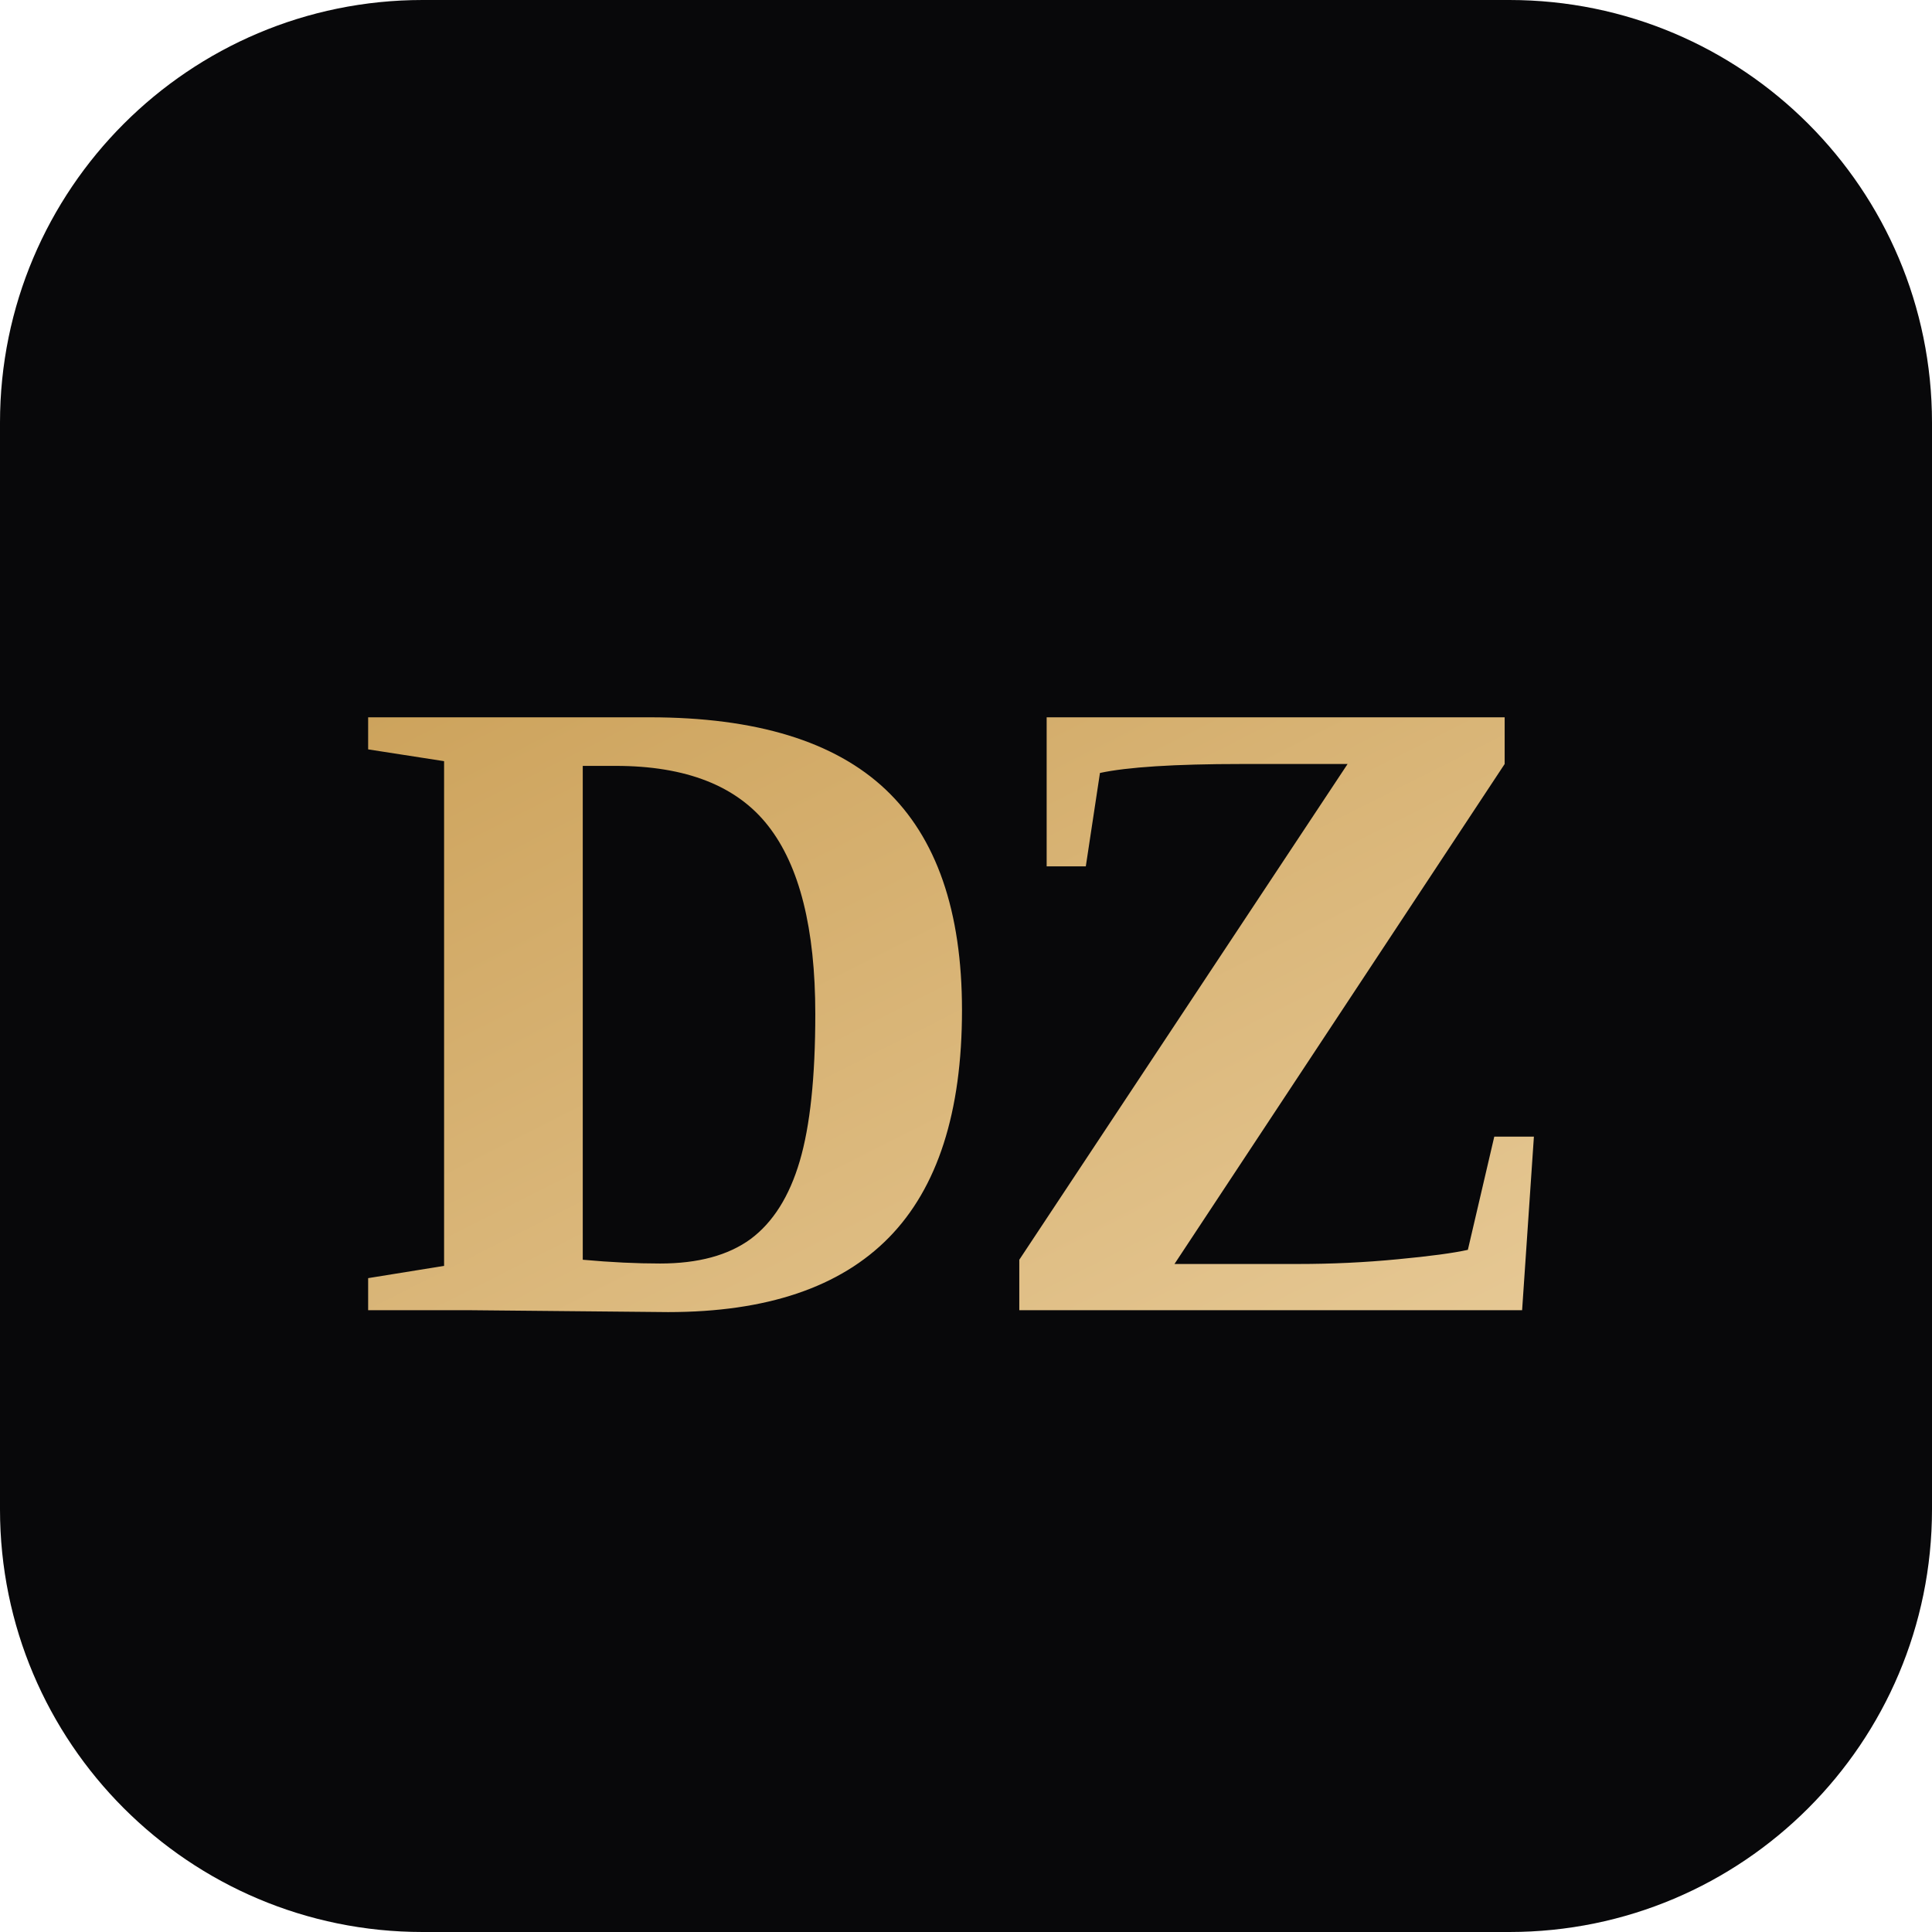
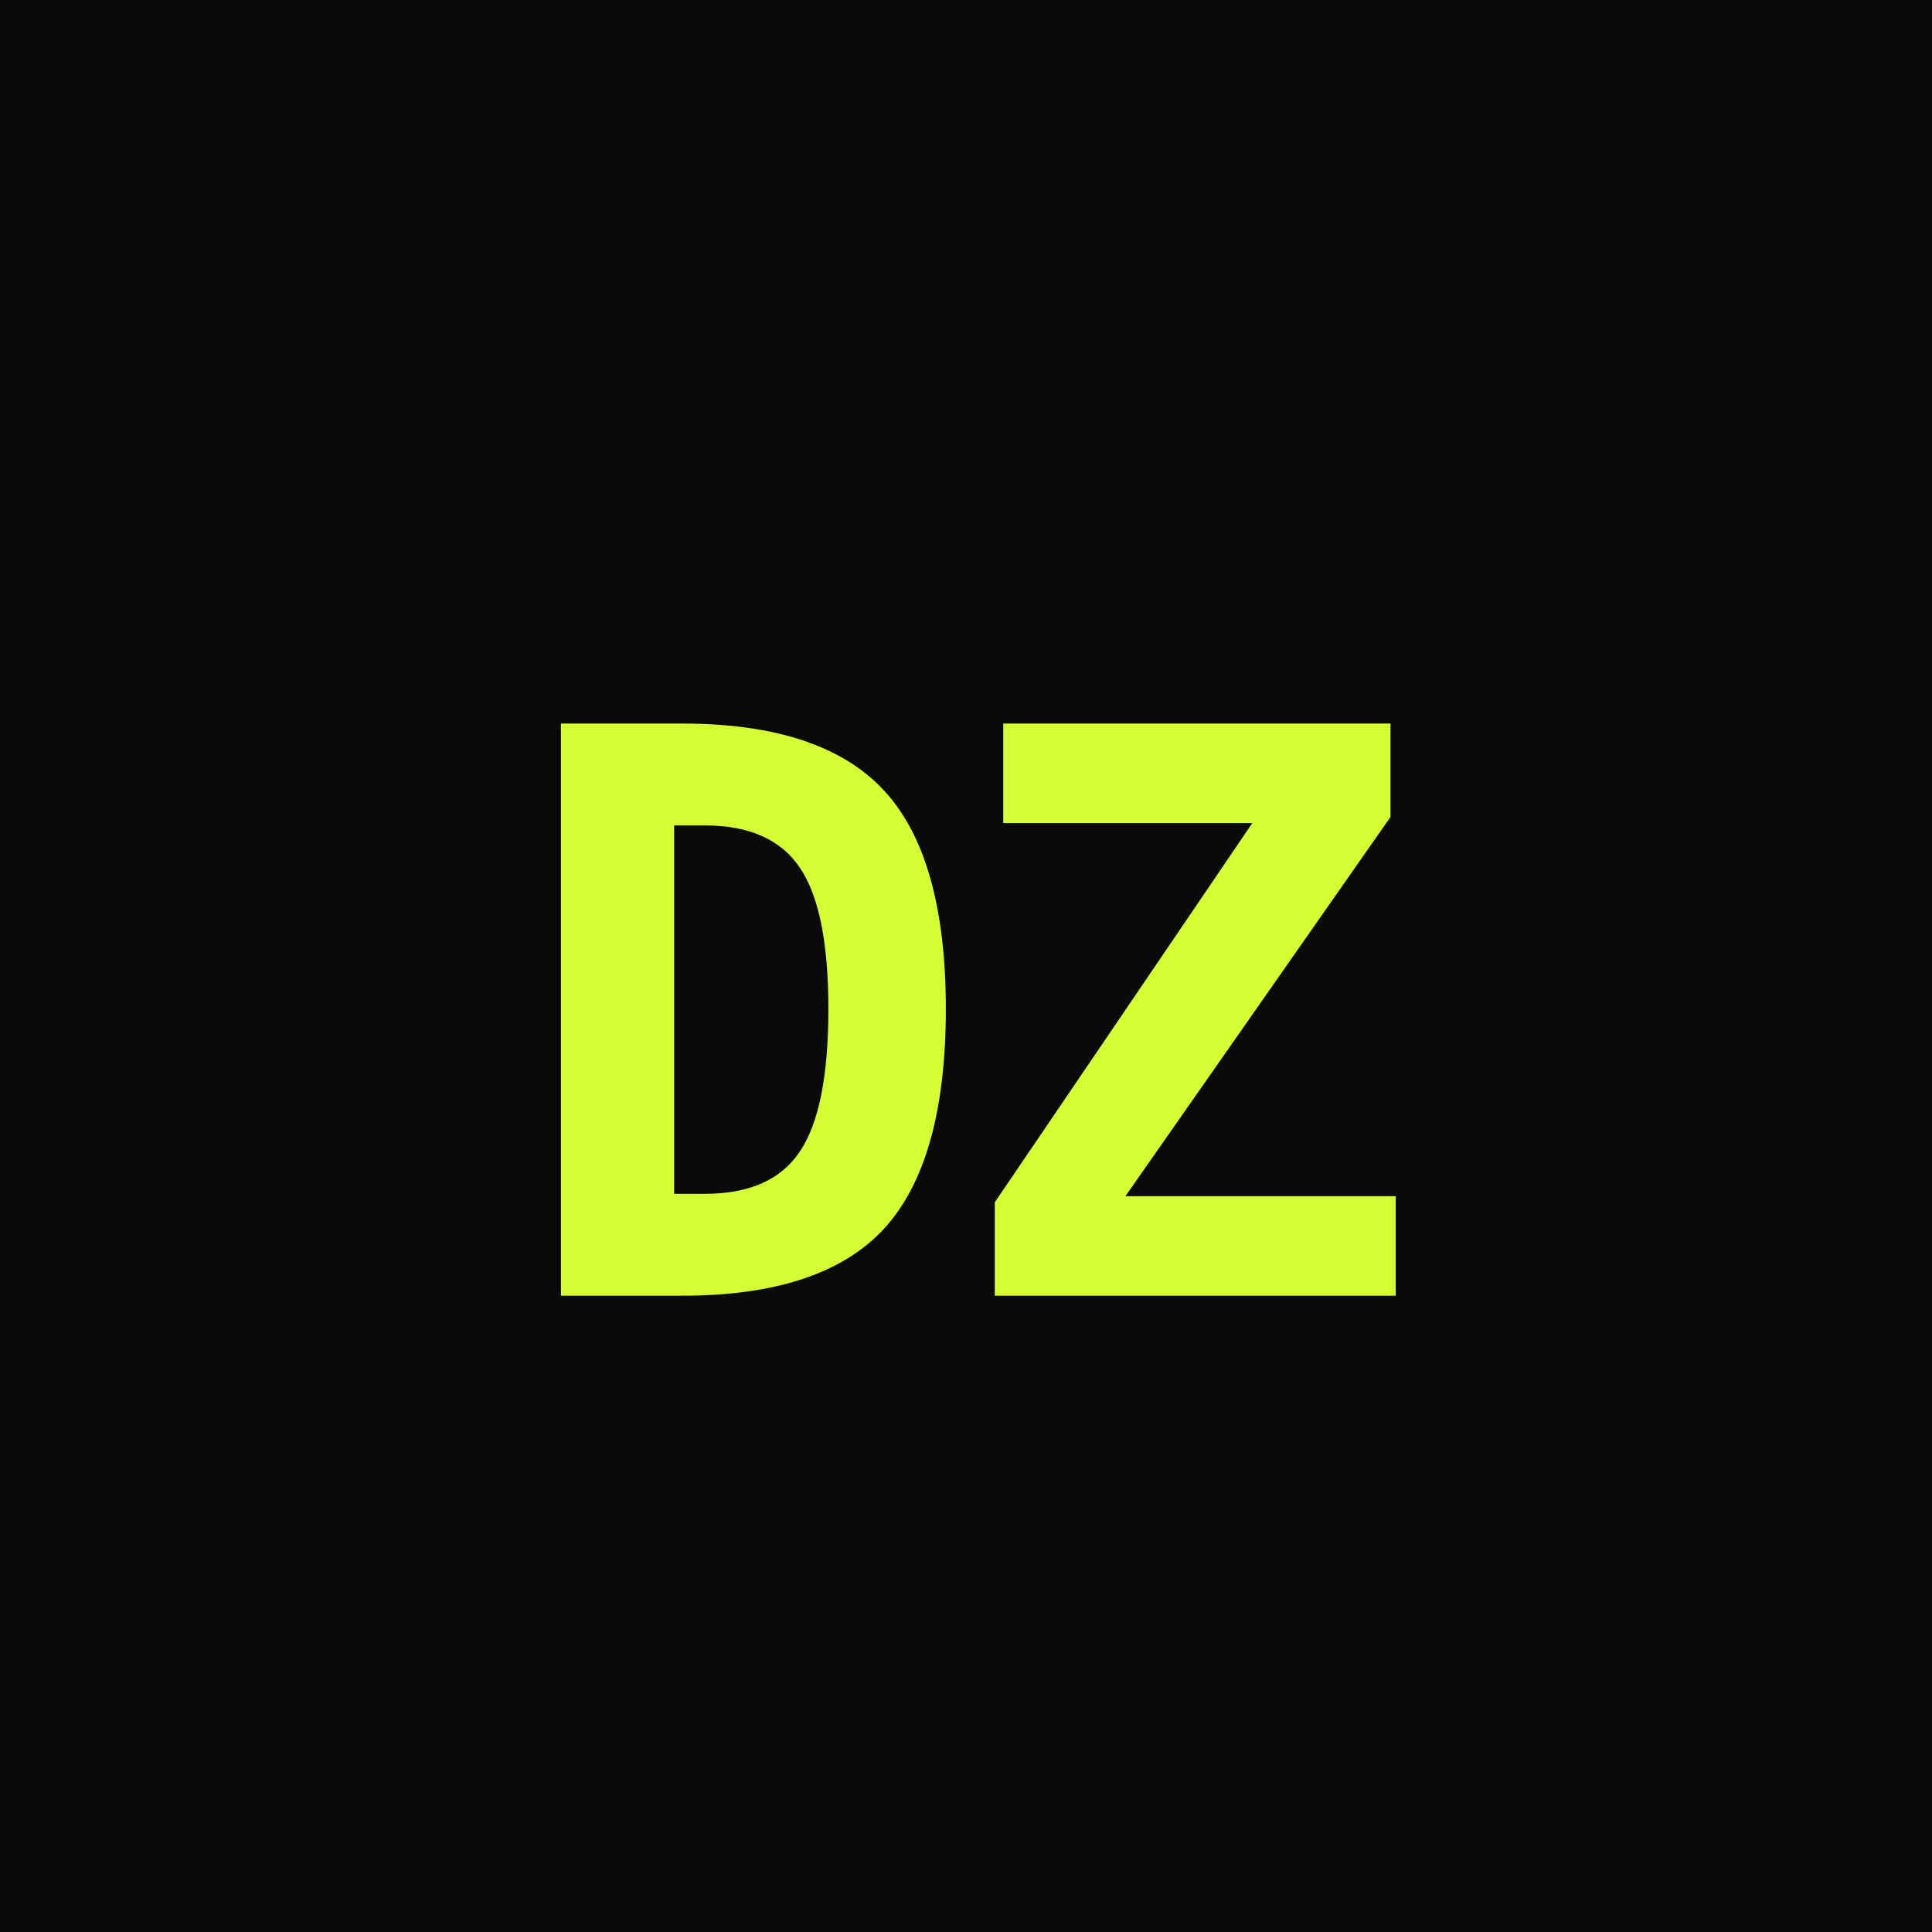
<svg xmlns="http://www.w3.org/2000/svg" viewBox="0 0 64 64" width="64" height="64">
-   <defs>
-     <linearGradient id="g" x1="0" y1="0" x2="1" y2="1">
-       <stop offset="0" stop-color="#cda35c" />
-       <stop offset="1" stop-color="#e6c894" />
-     </linearGradient>
-   </defs>
-   <rect width="64" height="64" rx="14" fill="#08080a" />
-   <text x="50%" y="52%" dominant-baseline="central" text-anchor="middle" font-family="Georgia, 'Times New Roman', serif" font-size="30" font-weight="600" fill="url(#g)" letter-spacing="-1">DZ</text>
+   <rect width="64" height="64" fill="#0a0a0a" />
+   <text x="50%" y="53%" dominant-baseline="central" text-anchor="middle" font-family="'Space Mono', ui-monospace, monospace" font-size="26" font-weight="700" fill="#d4ff32" letter-spacing="-1">DZ</text>
</svg>
